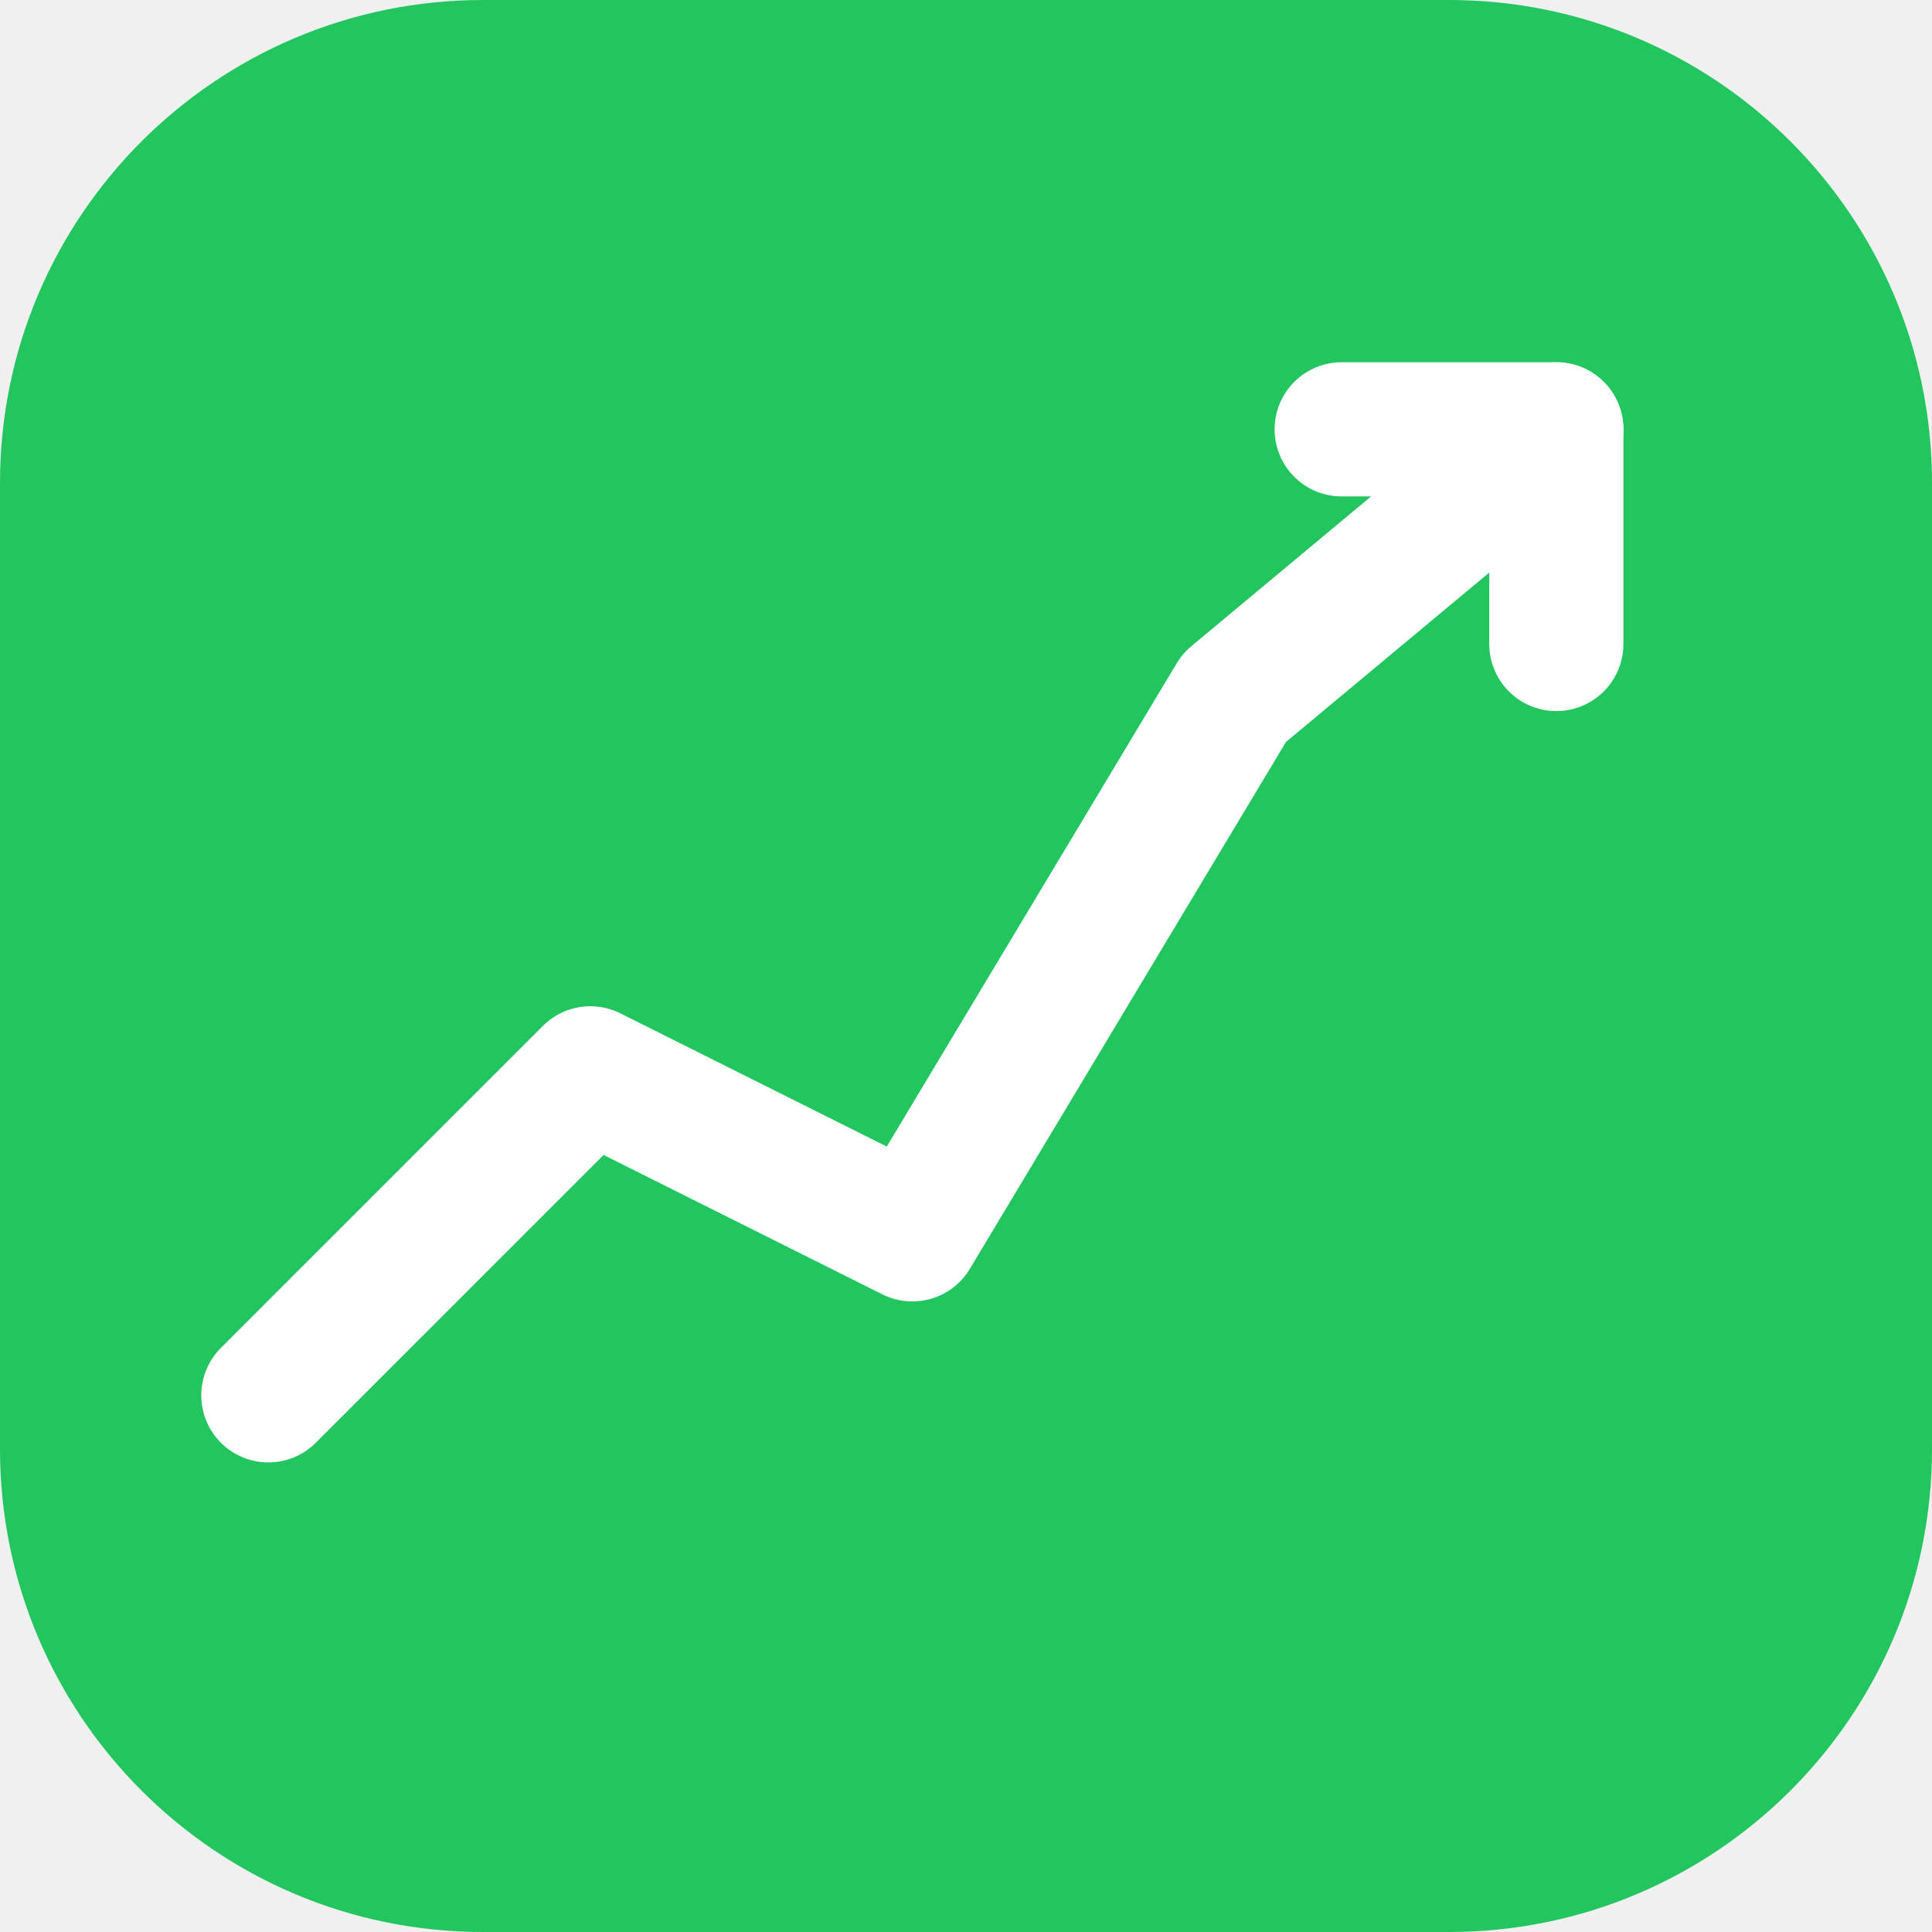
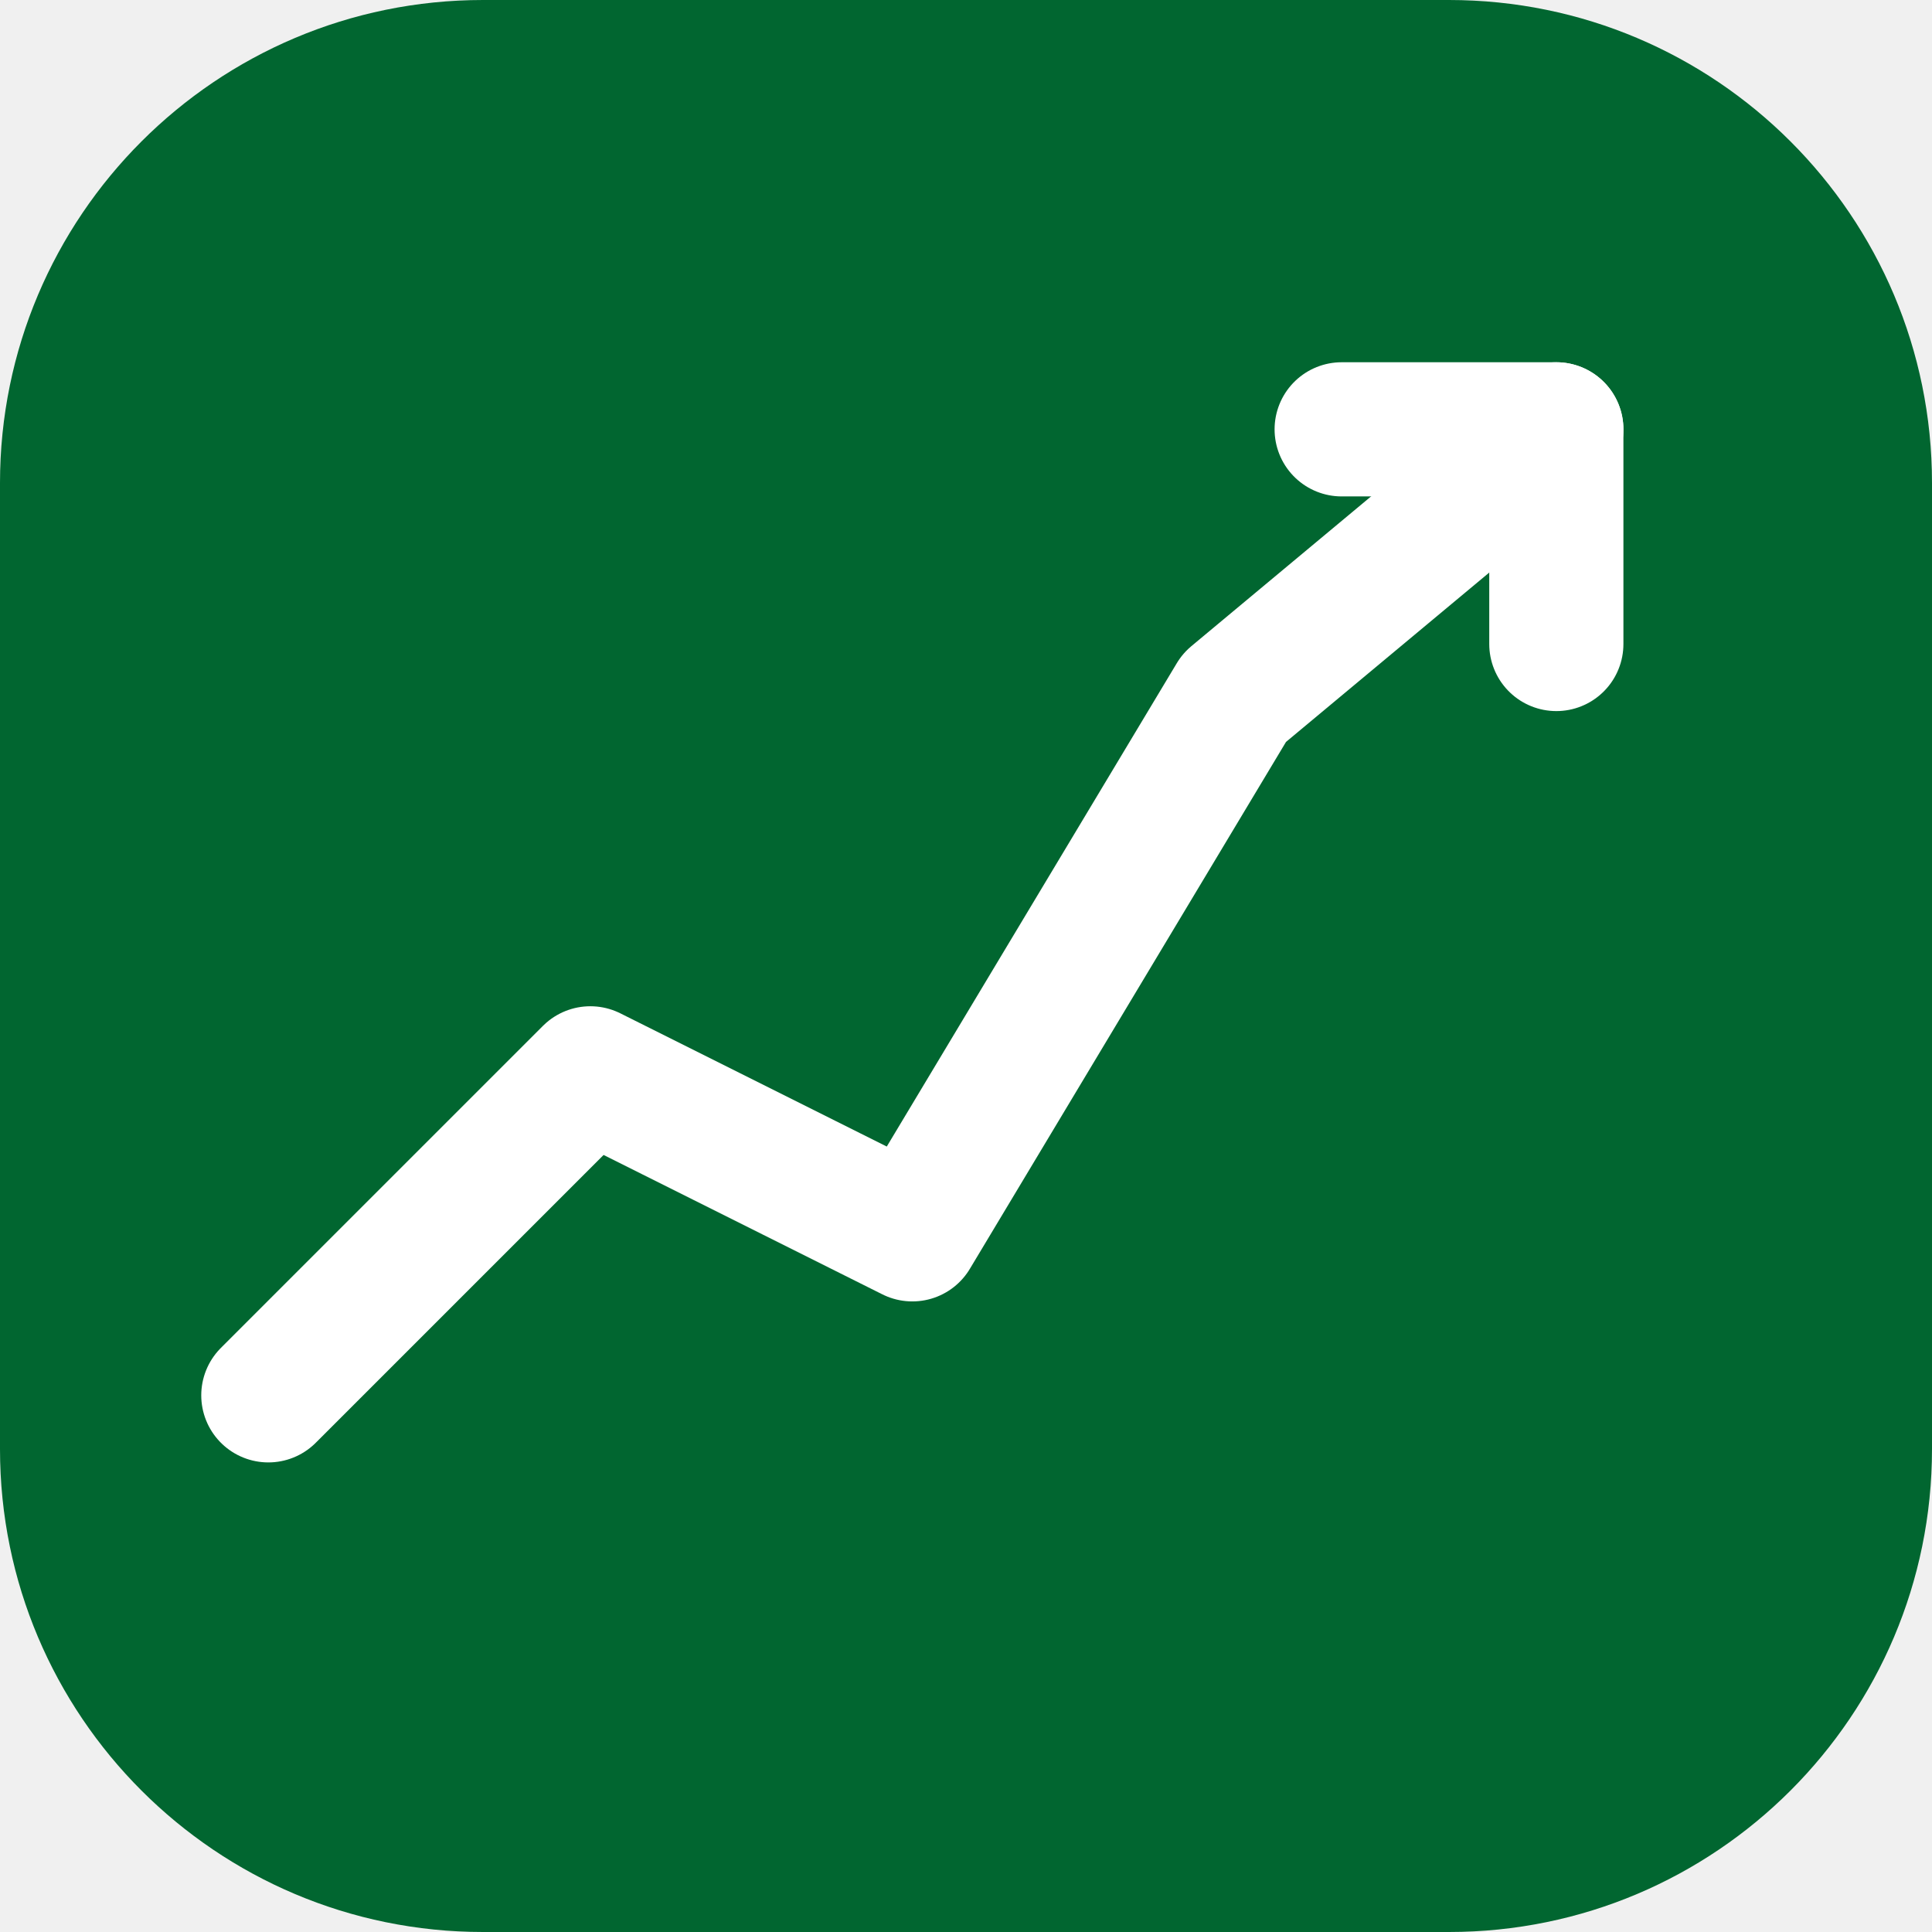
<svg xmlns="http://www.w3.org/2000/svg" width="120" height="120" viewBox="0 0 36 36" fill="none">
-   <rect width="36" height="36" rx="9" fill="#22c55e" />
+   <rect width="36" height="36" rx="9" fill="#016630" />
  <polyline points="5,26 11,20 17,23 23,13 29,8" stroke="white" stroke-width="2.5" stroke-linecap="round" stroke-linejoin="round" fill="none" />
  <polyline points="25,8 29,8 29,12" stroke="white" stroke-width="2.5" stroke-linecap="round" stroke-linejoin="round" fill="none" />
</svg>
